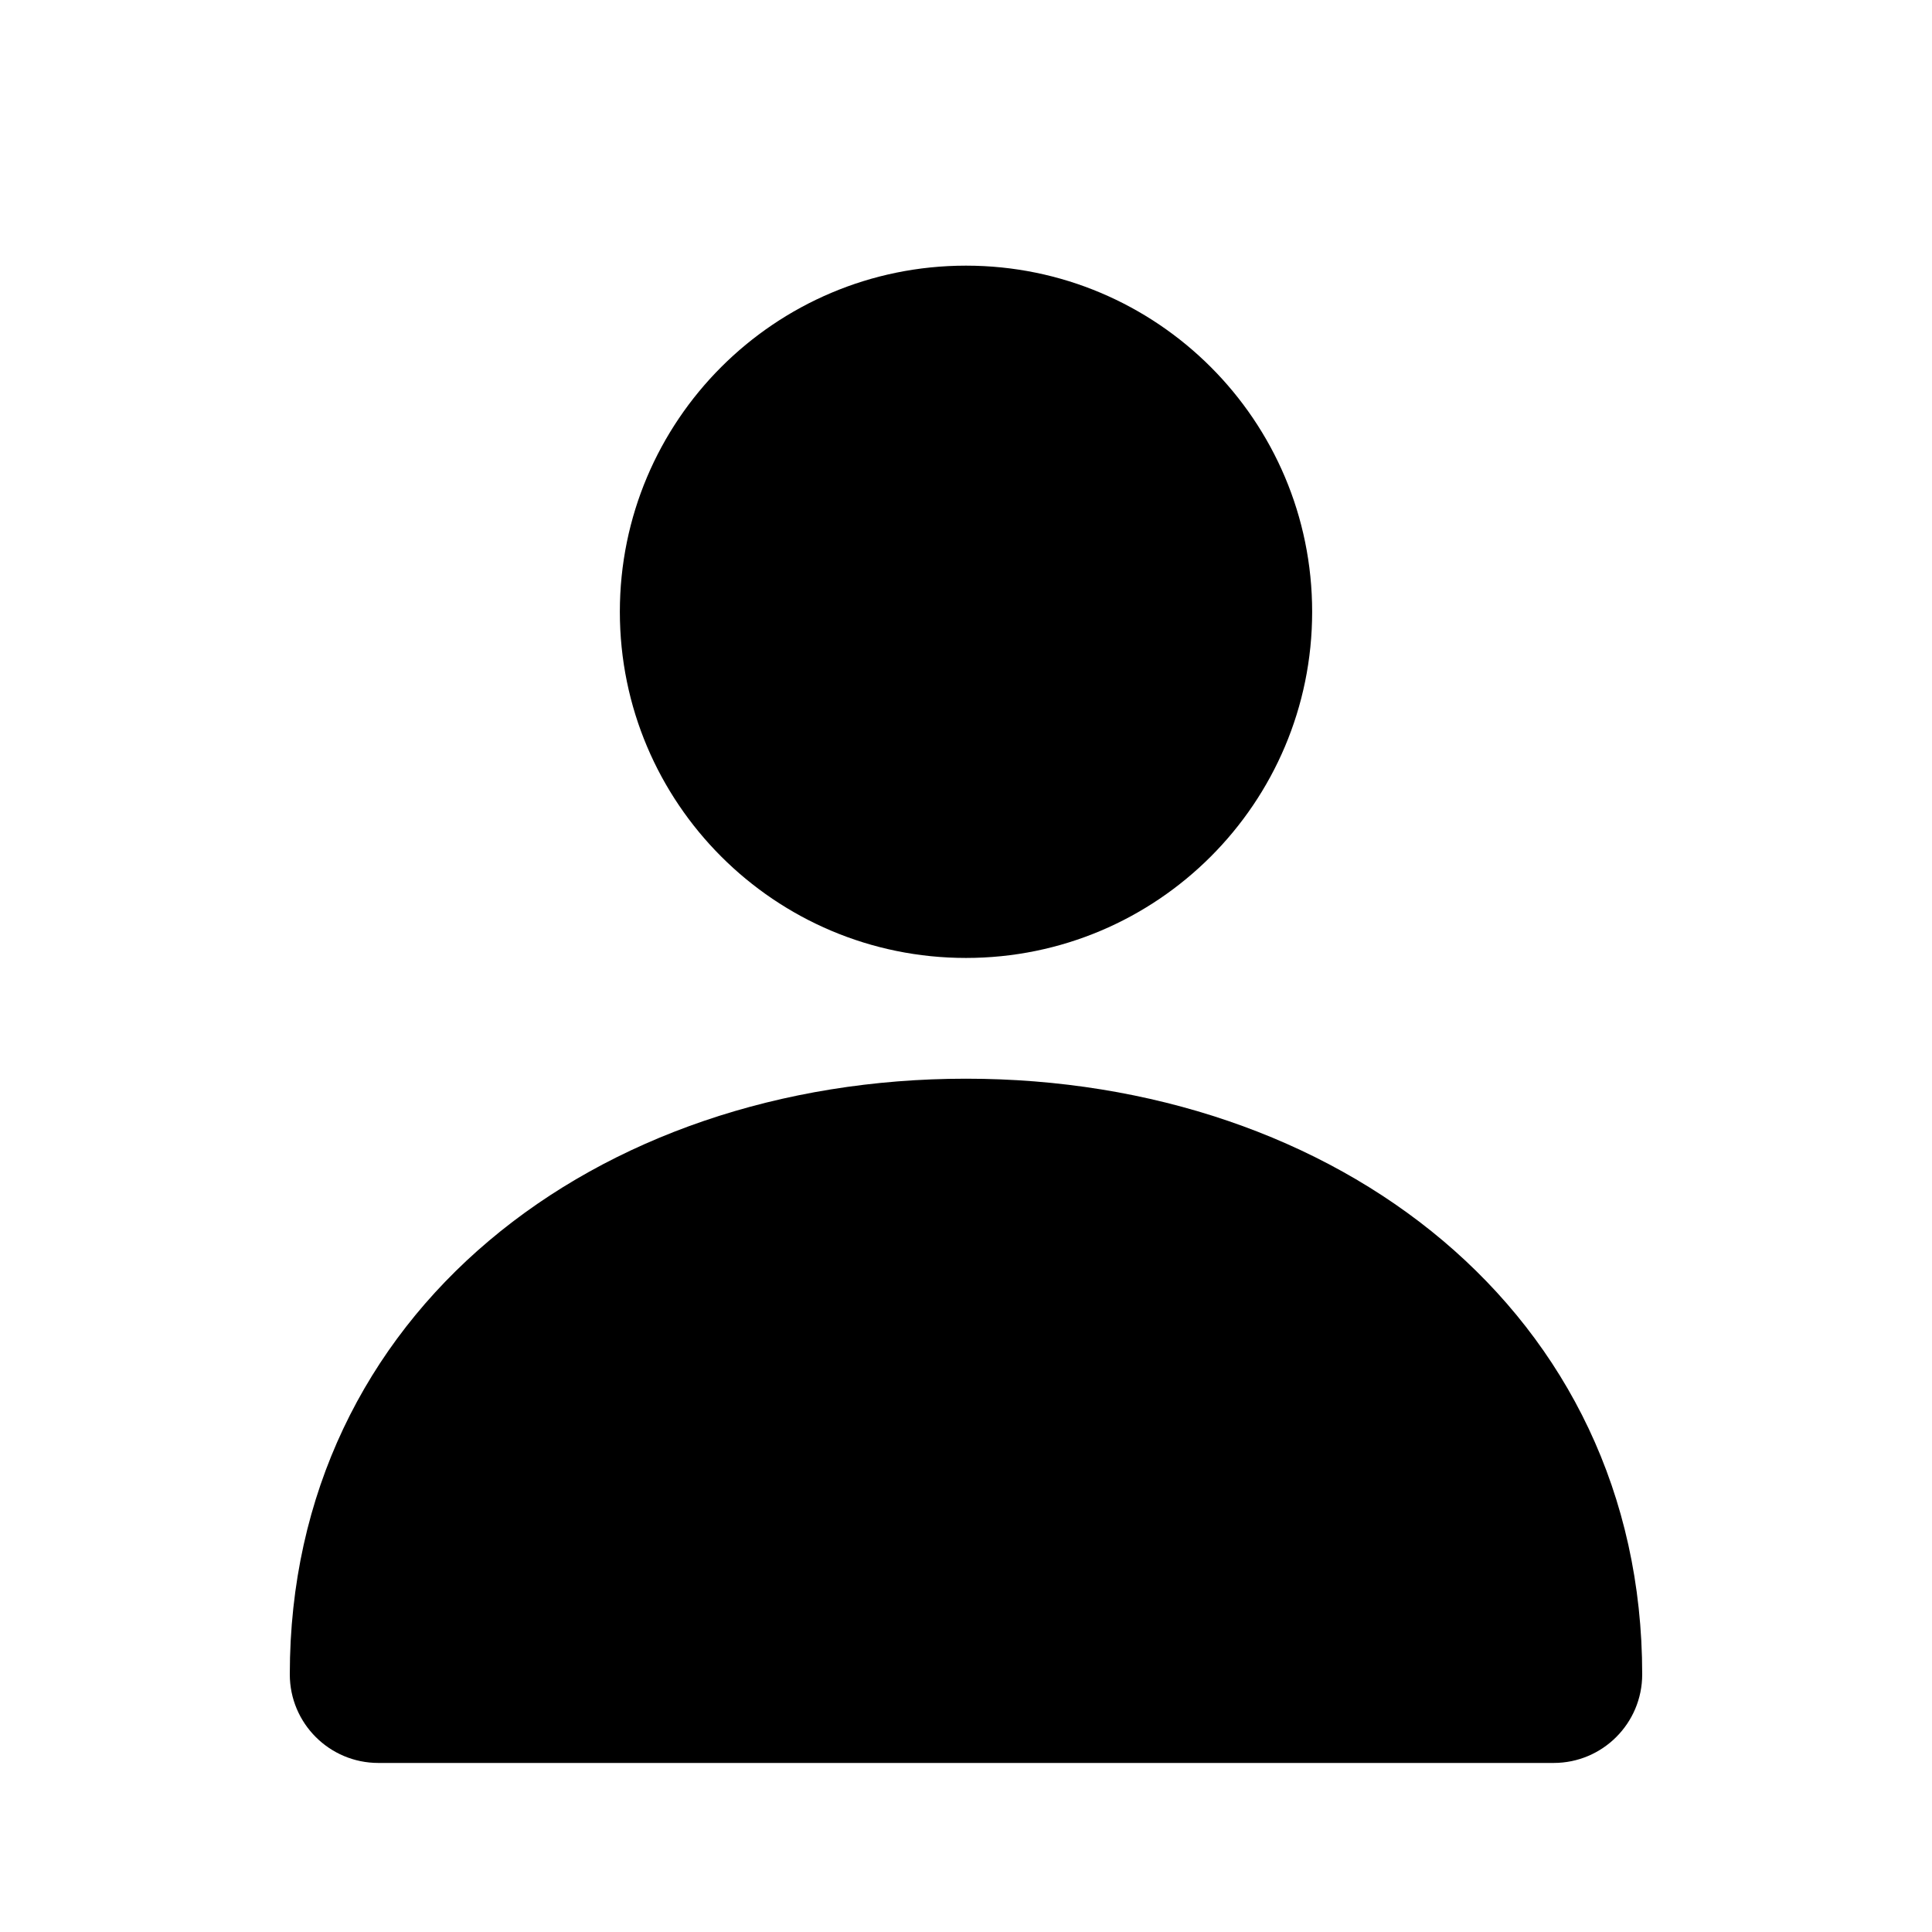
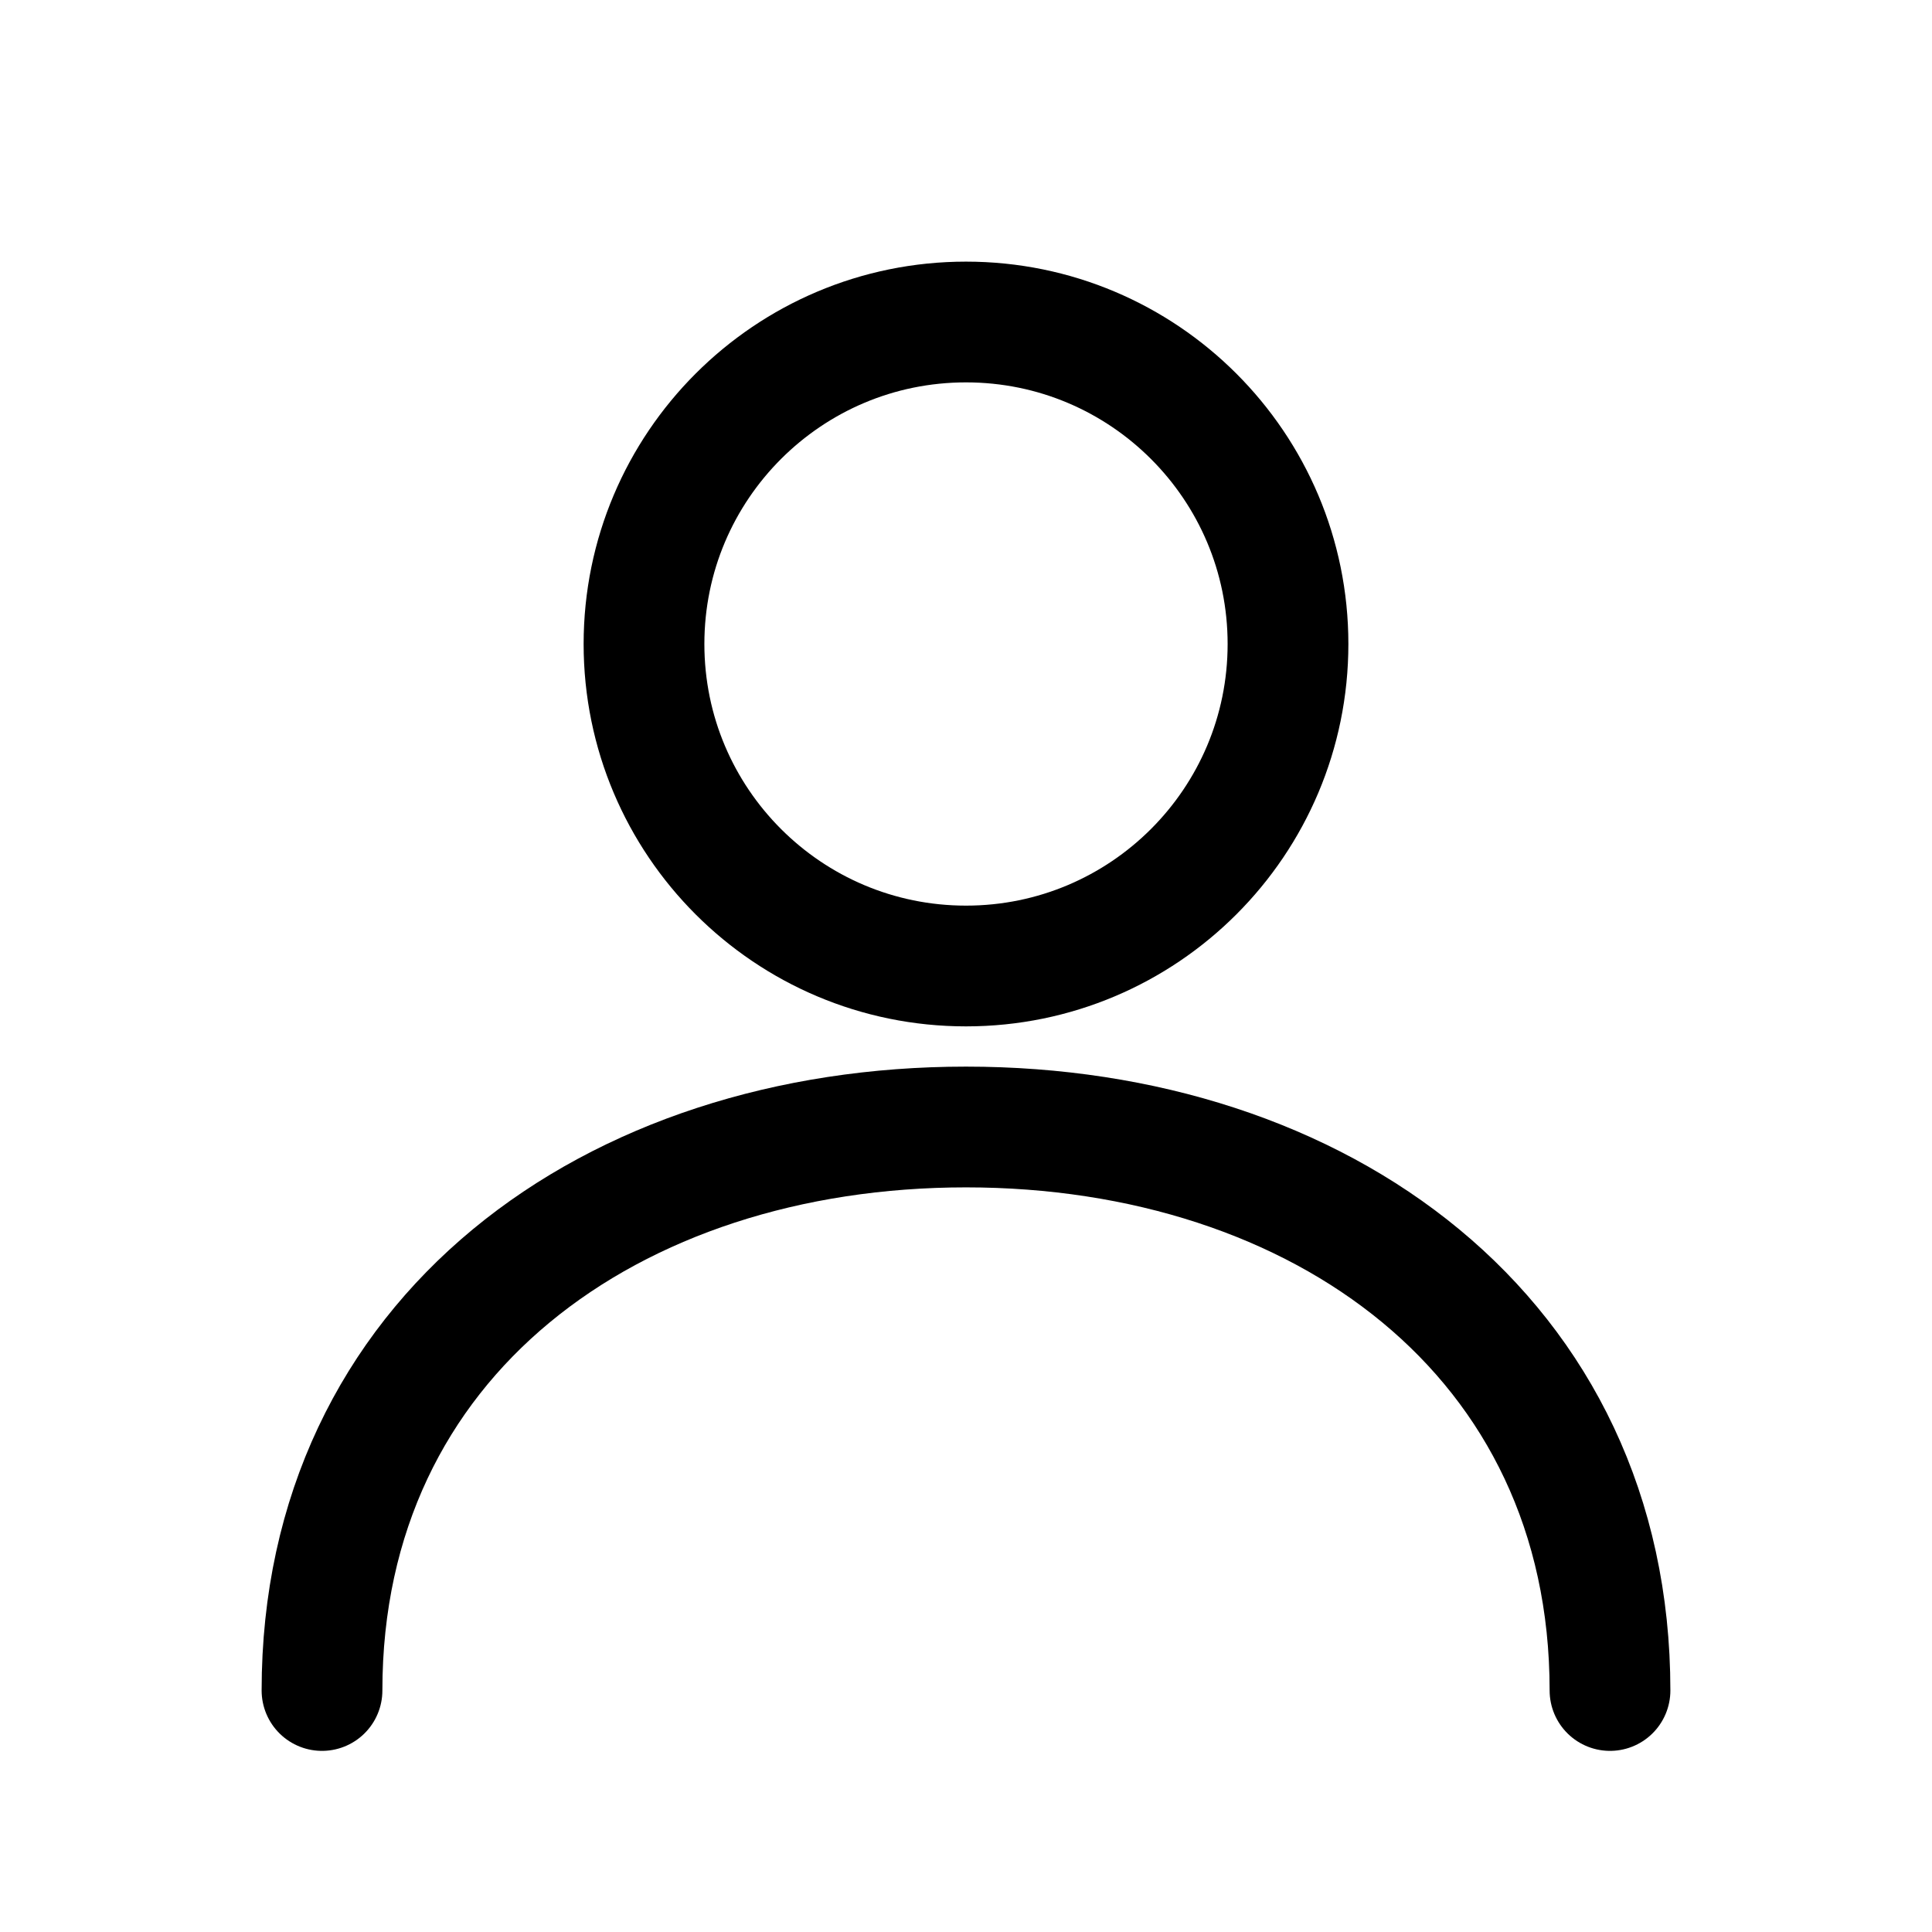
- <svg xmlns="http://www.w3.org/2000/svg" viewBox="0 0 24 24" fill="currentColor" aria-label="Accounts">
-   <circle cx="12" cy="7.6" r="4.3" />
-   <path d="M3.6 20.8c0-4.5 3.8-7.4 8.4-7.4s8.4 2.9 8.4 7.4a1.1 1.1 0 0 1-1.1 1.1H4.7a1.1 1.1 0 0 1-1.1-1.1z" />
+ <svg xmlns="http://www.w3.org/2000/svg" viewBox="0 0 24 24" fill="none" stroke="currentColor" stroke-width="1.5" stroke-linecap="round" stroke-linejoin="round" aria-label="Accounts">
+   <circle cx="12" cy="8" r="4" />
+   <path d="M4 21c0-4.4 3.6-7 8-7s8 2.6 8 7" />
</svg>
